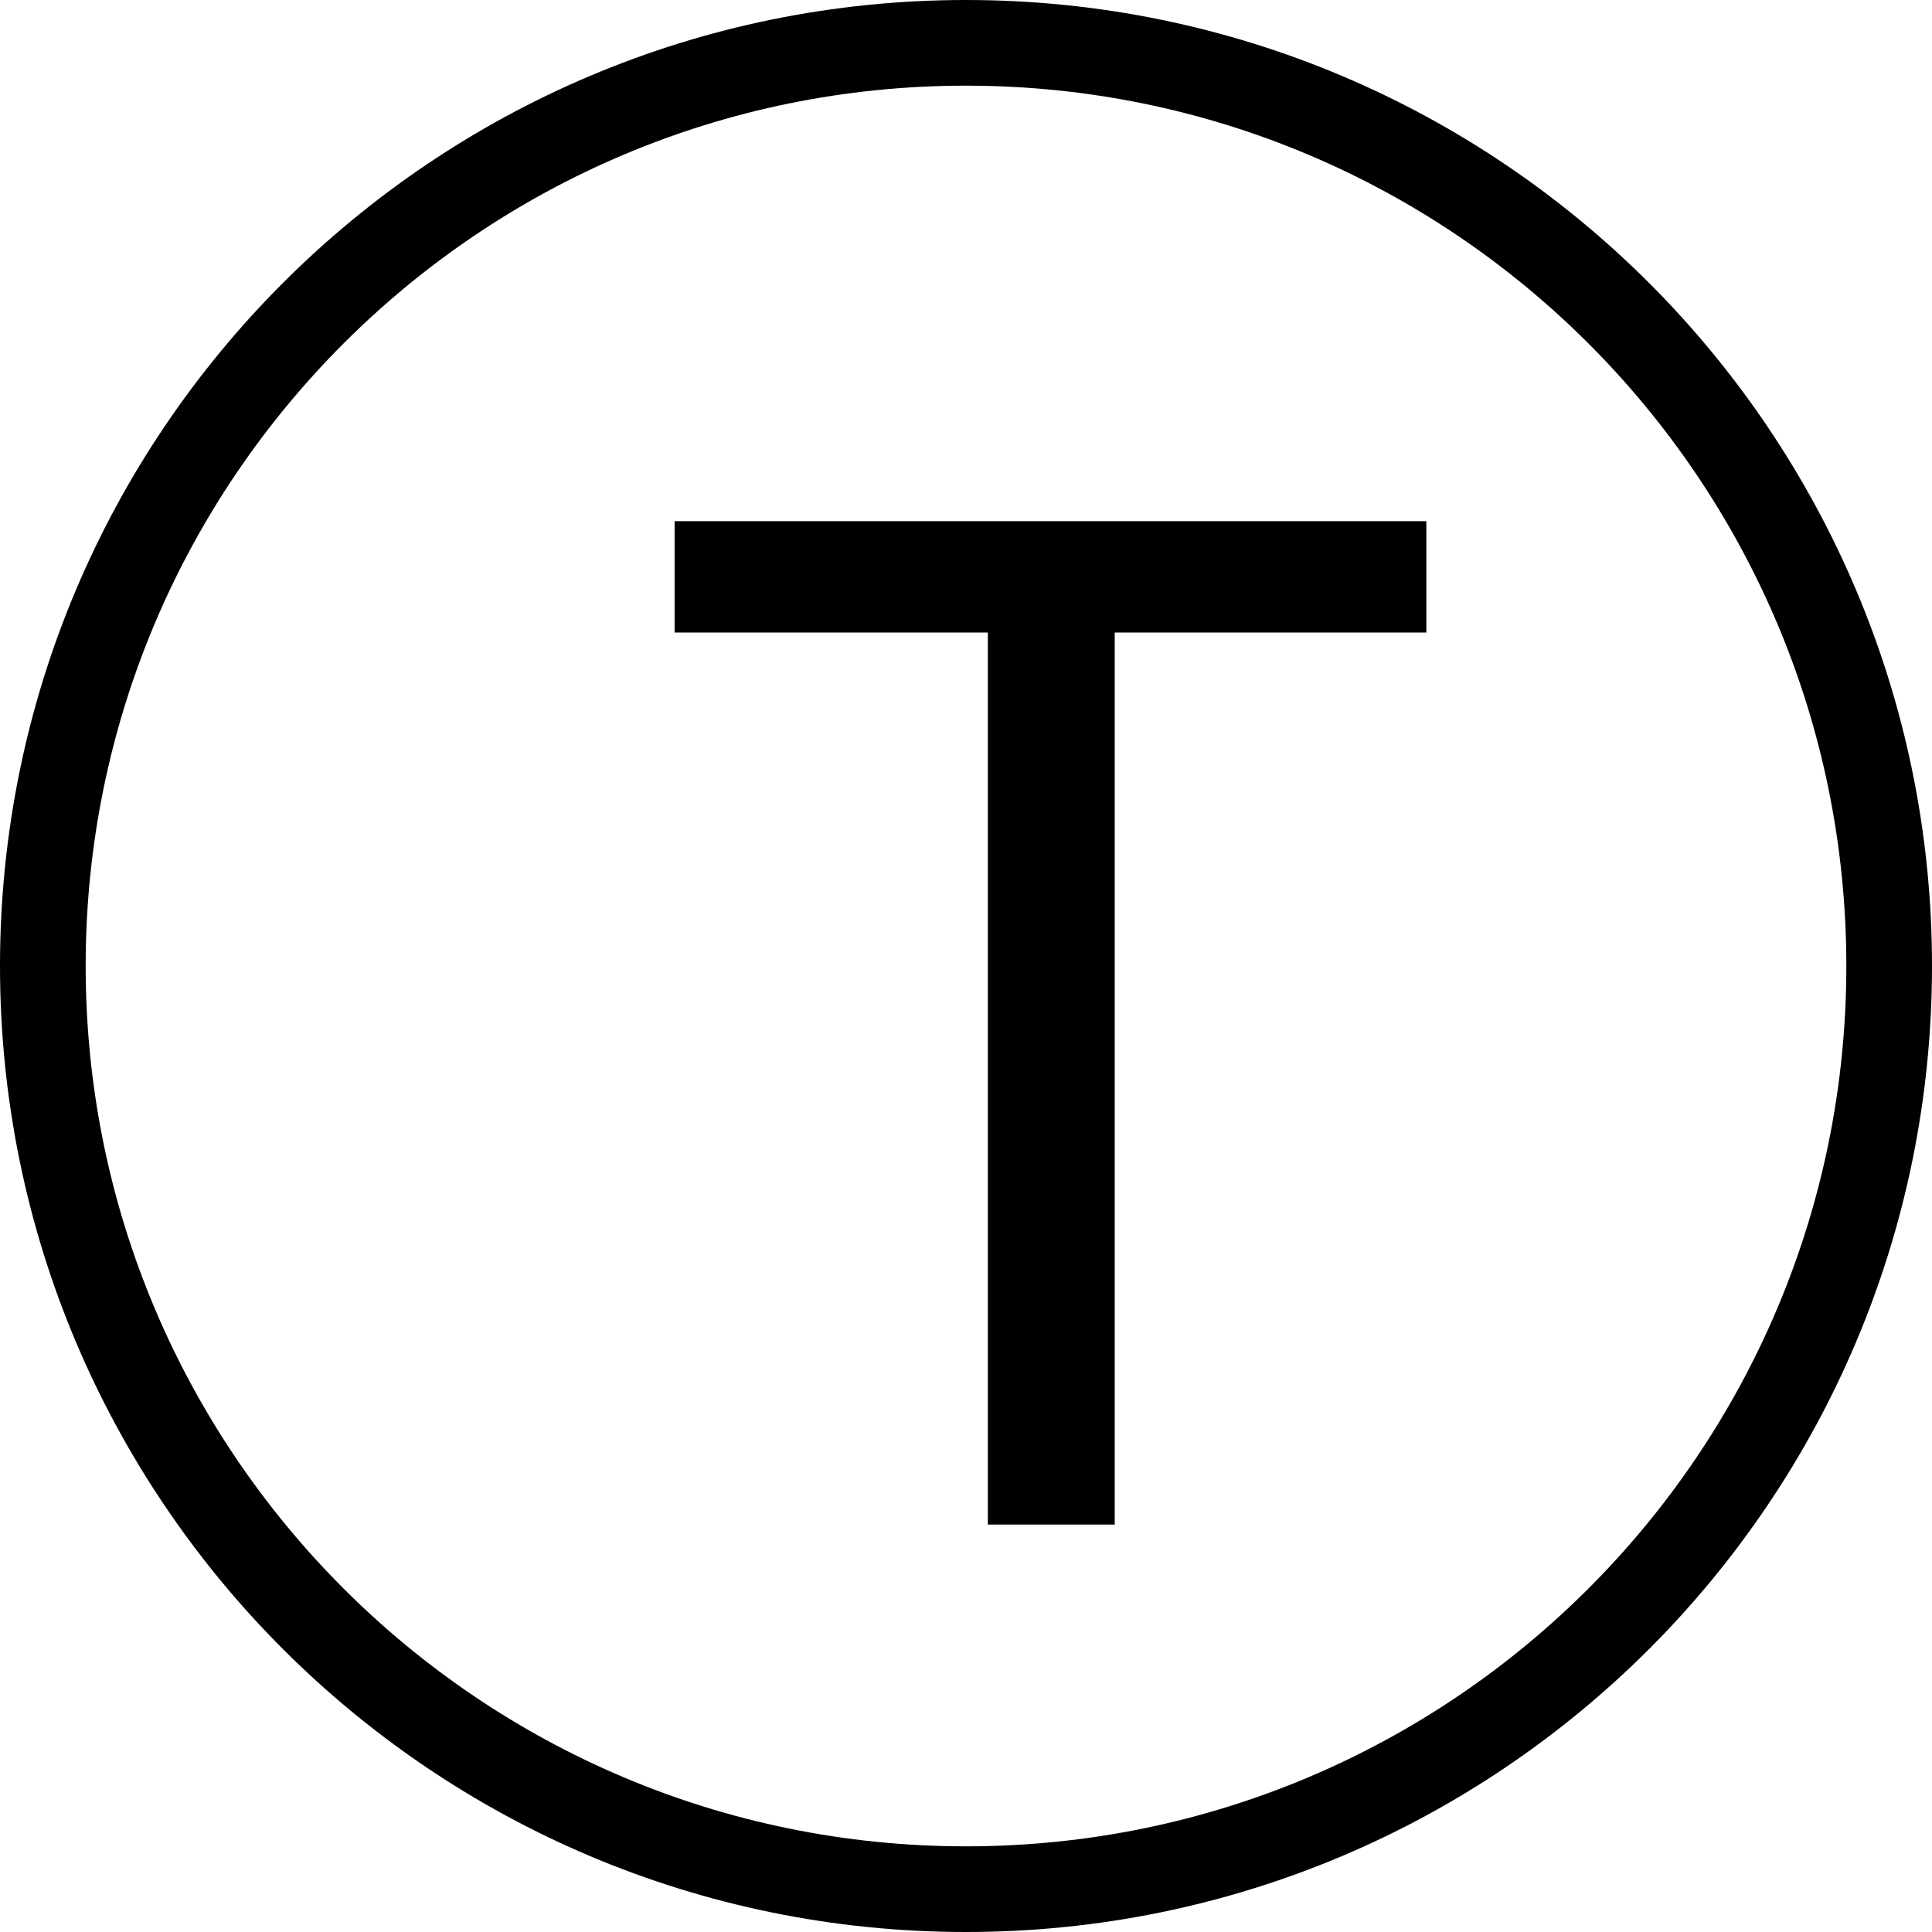
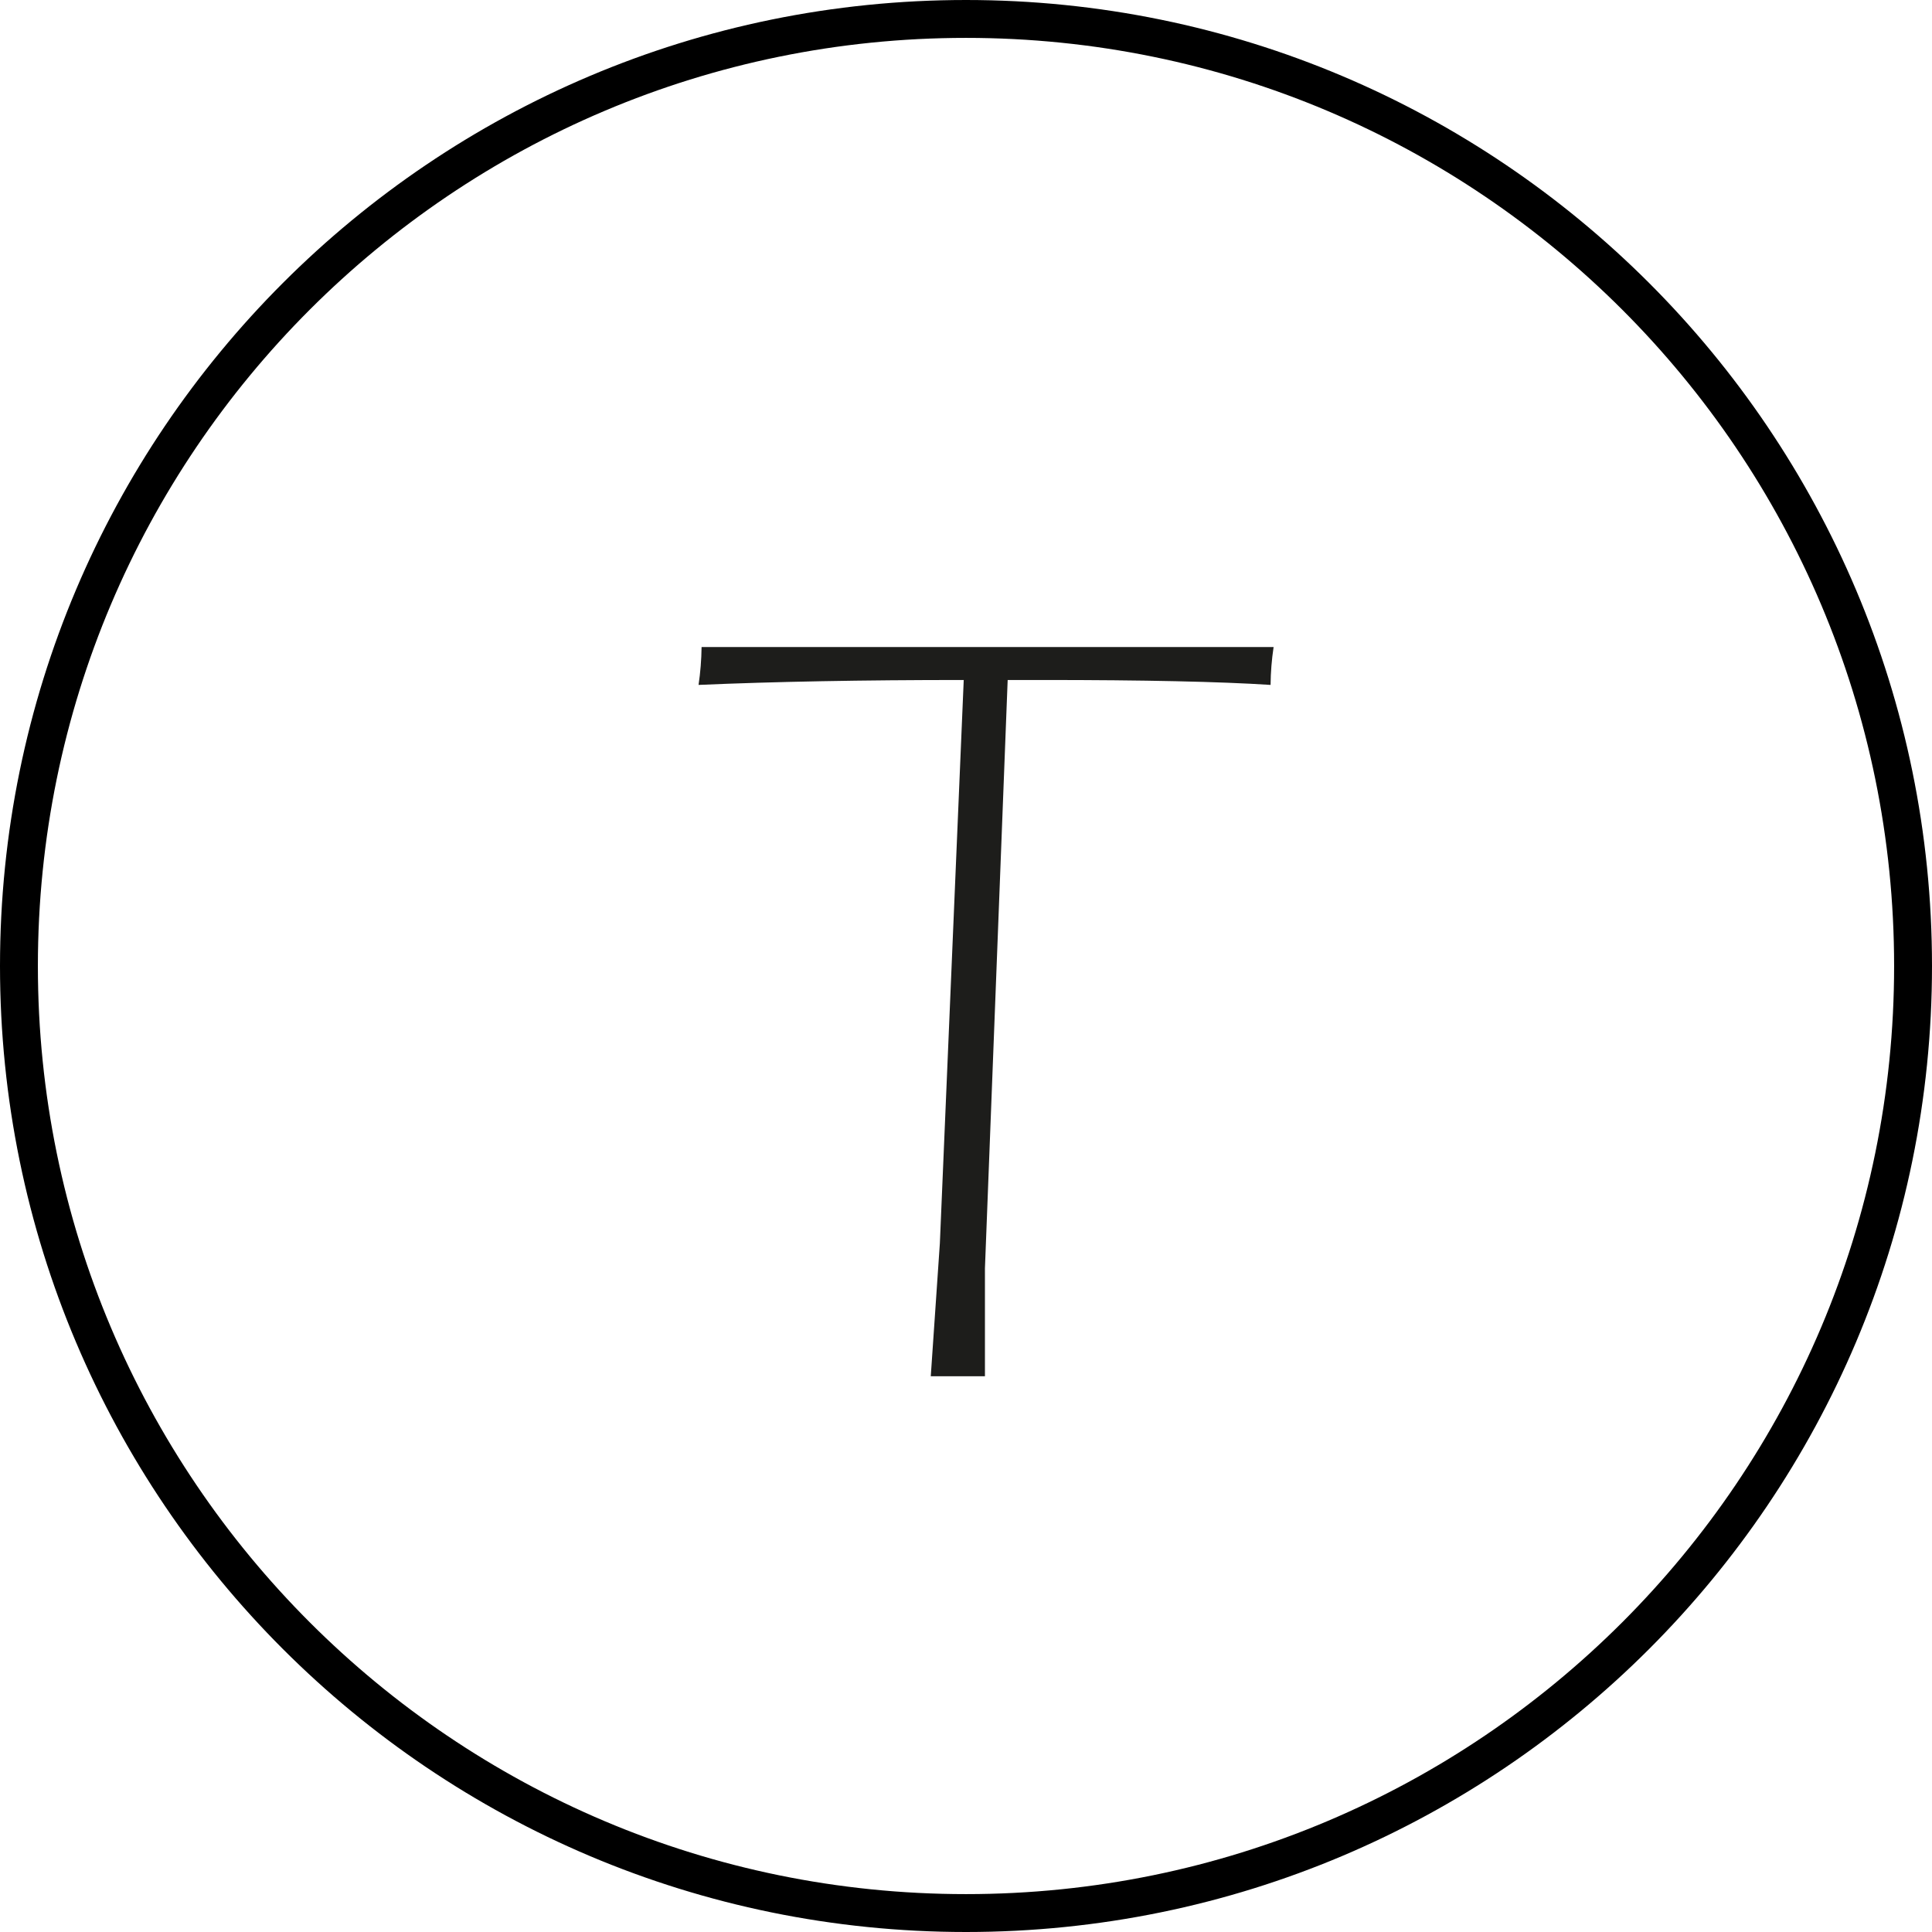
- <svg xmlns="http://www.w3.org/2000/svg" viewBox="0 0 56.38 56.38">
-   <defs>
-     <style>.cls-1{fill:none;stroke:#000;stroke-miterlimit:10;stroke-width:2.5px;}.cls-2{font-size:41px;font-family:BadaBoomBB, BadaBoom BB;}</style>
-   </defs>
-   <g id="Capa_2" data-name="Capa 2">
-     <g id="Layer_1" data-name="Layer 1">
-       <circle class="cls-1" cx="28.19" cy="28.19" r="26.94" />
-       <text class="cls-2" transform="translate(19.28 44.49)">T</text>
+ <svg xmlns="http://www.w3.org/2000/svg" viewBox="0 0 51 51">
+   <g id="Layer_2" data-name="Layer 2">
+     <g id="Layer_1-2" data-name="Layer 1">
+       <path d="M24.57,36.33l.24-3.51.63-14.87q-4,0-7,.13a7.4,7.4,0,0,0,.08-1h15.1a7.17,7.17,0,0,0-.08,1q-2-.13-6-.13h-.94L26,33.48q0,.32,0,.65v2.2H24.57Z" style="fill:#1d1d1b" />
+       <circle cx="25.5" cy="25.5" r="25" style="fill:none;stroke:#000;stroke-miterlimit:10" />
    </g>
  </g>
</svg>
